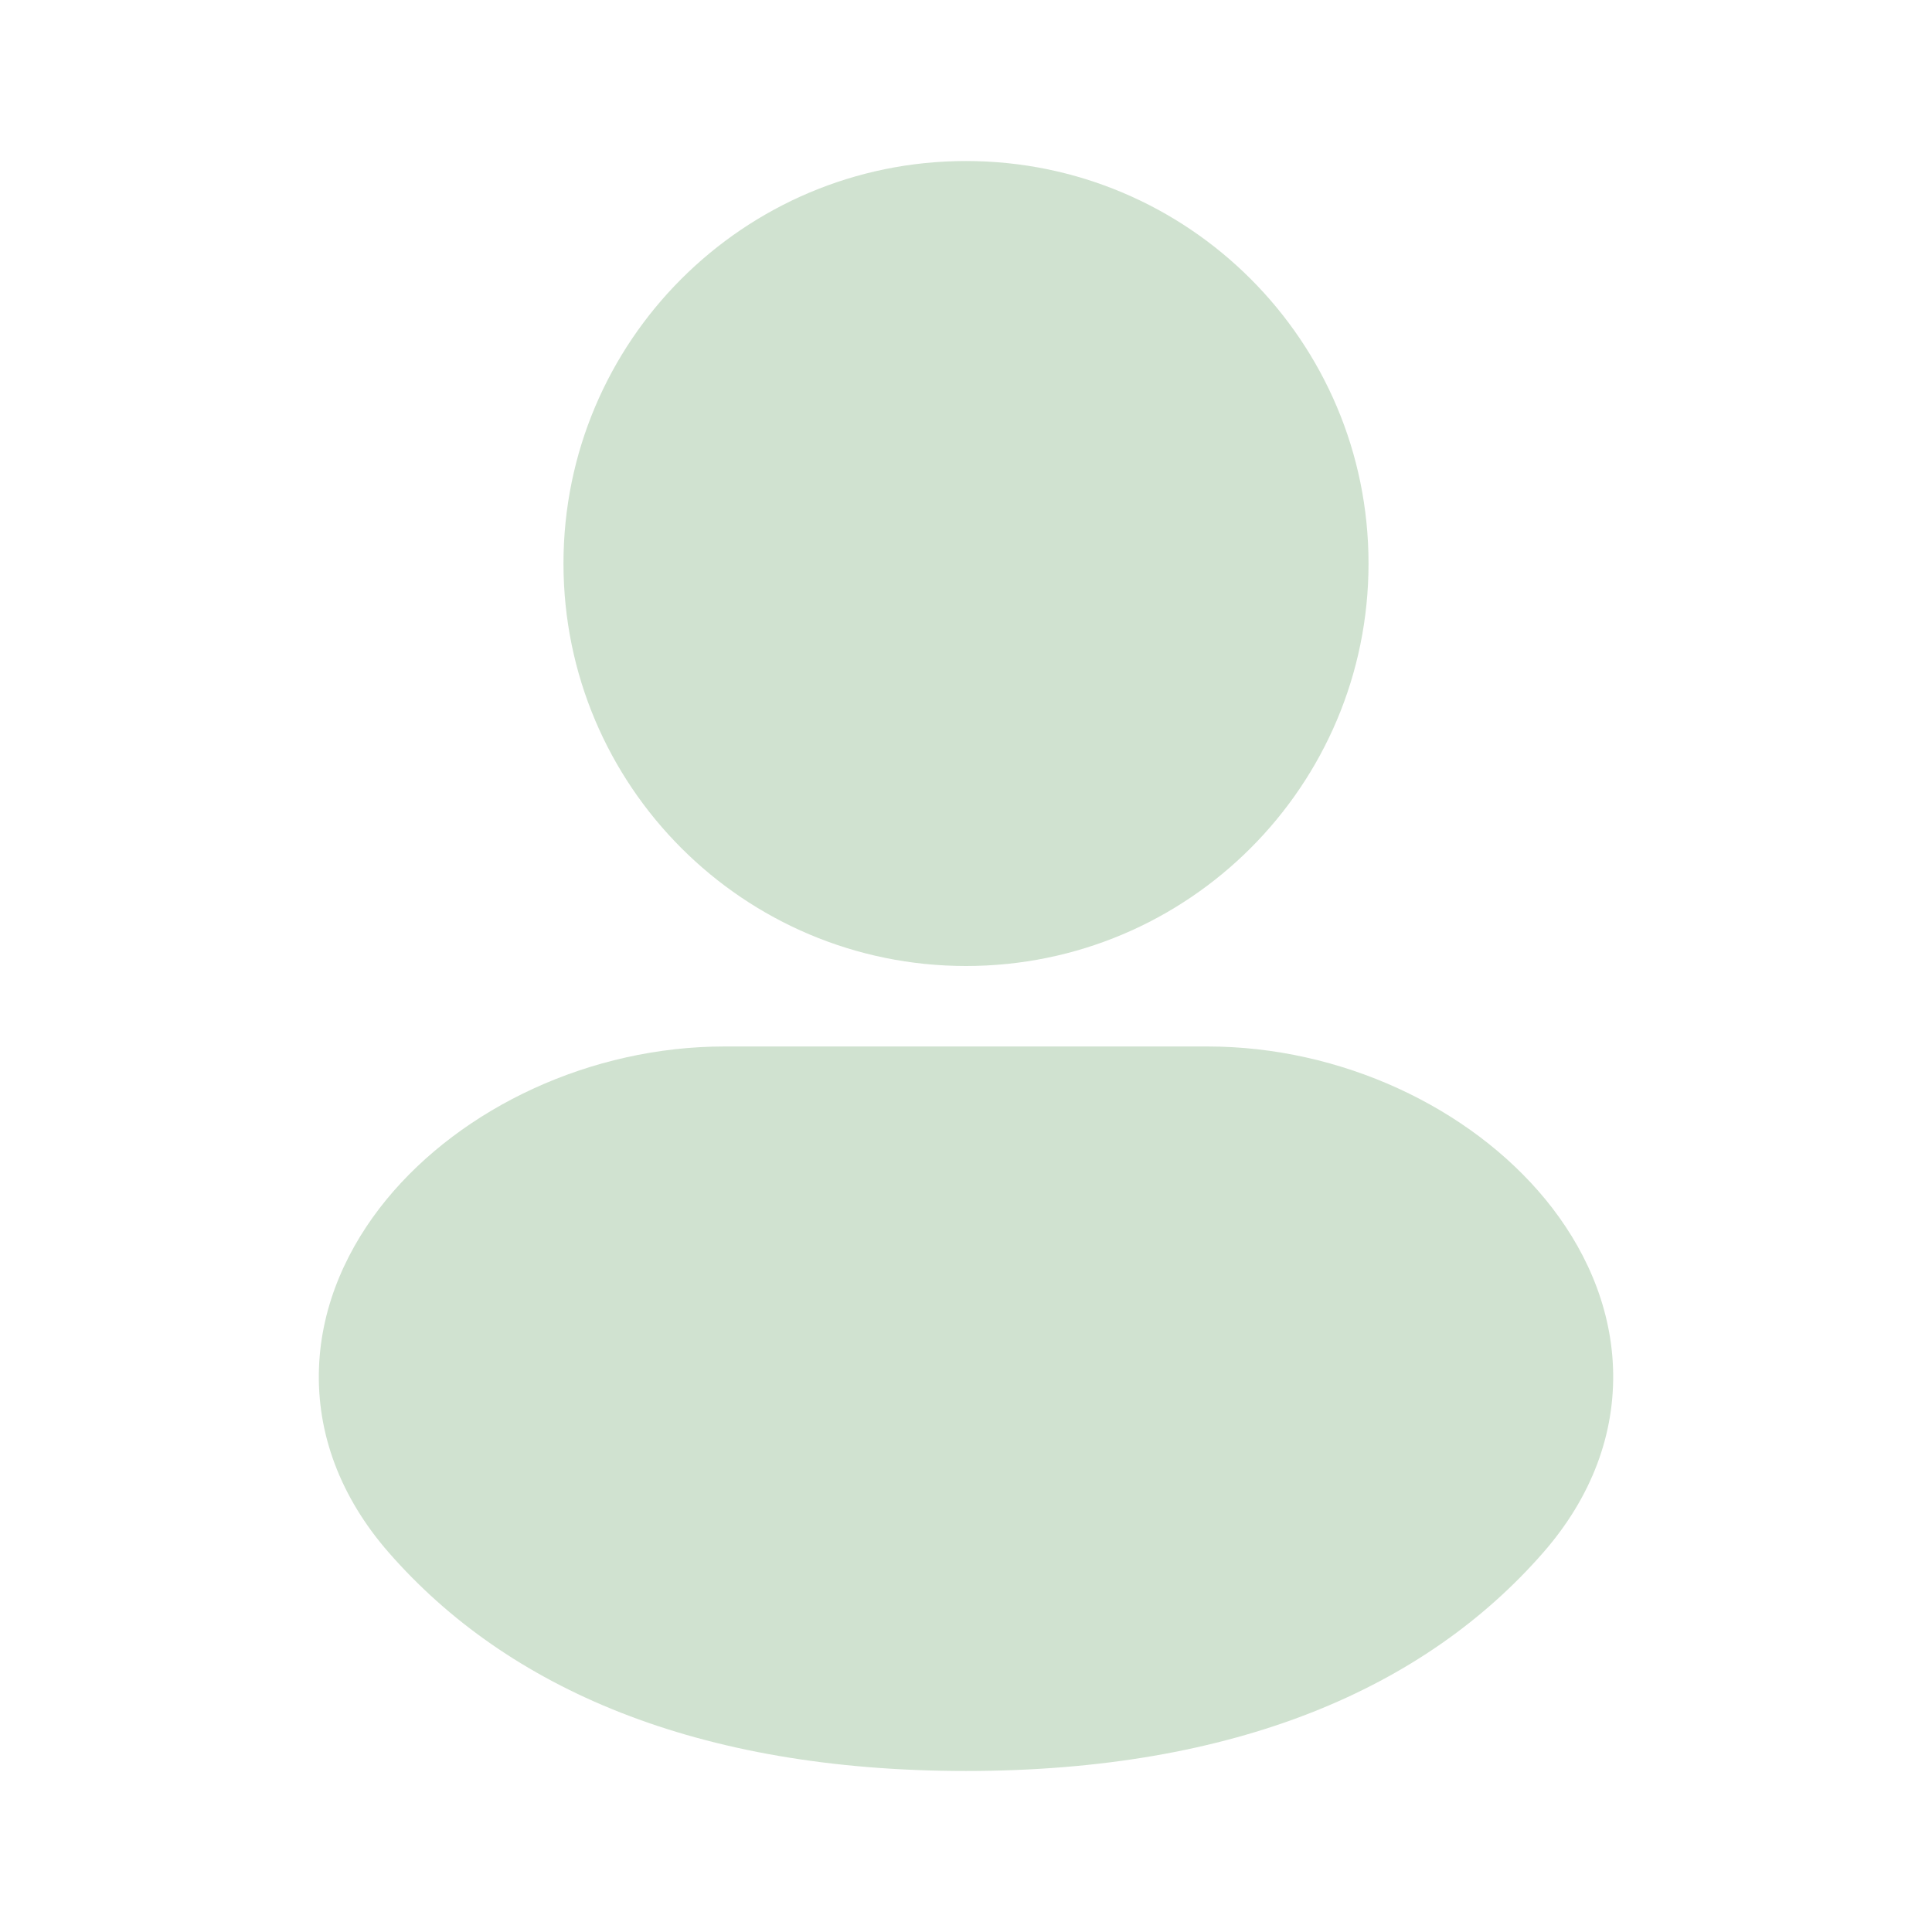
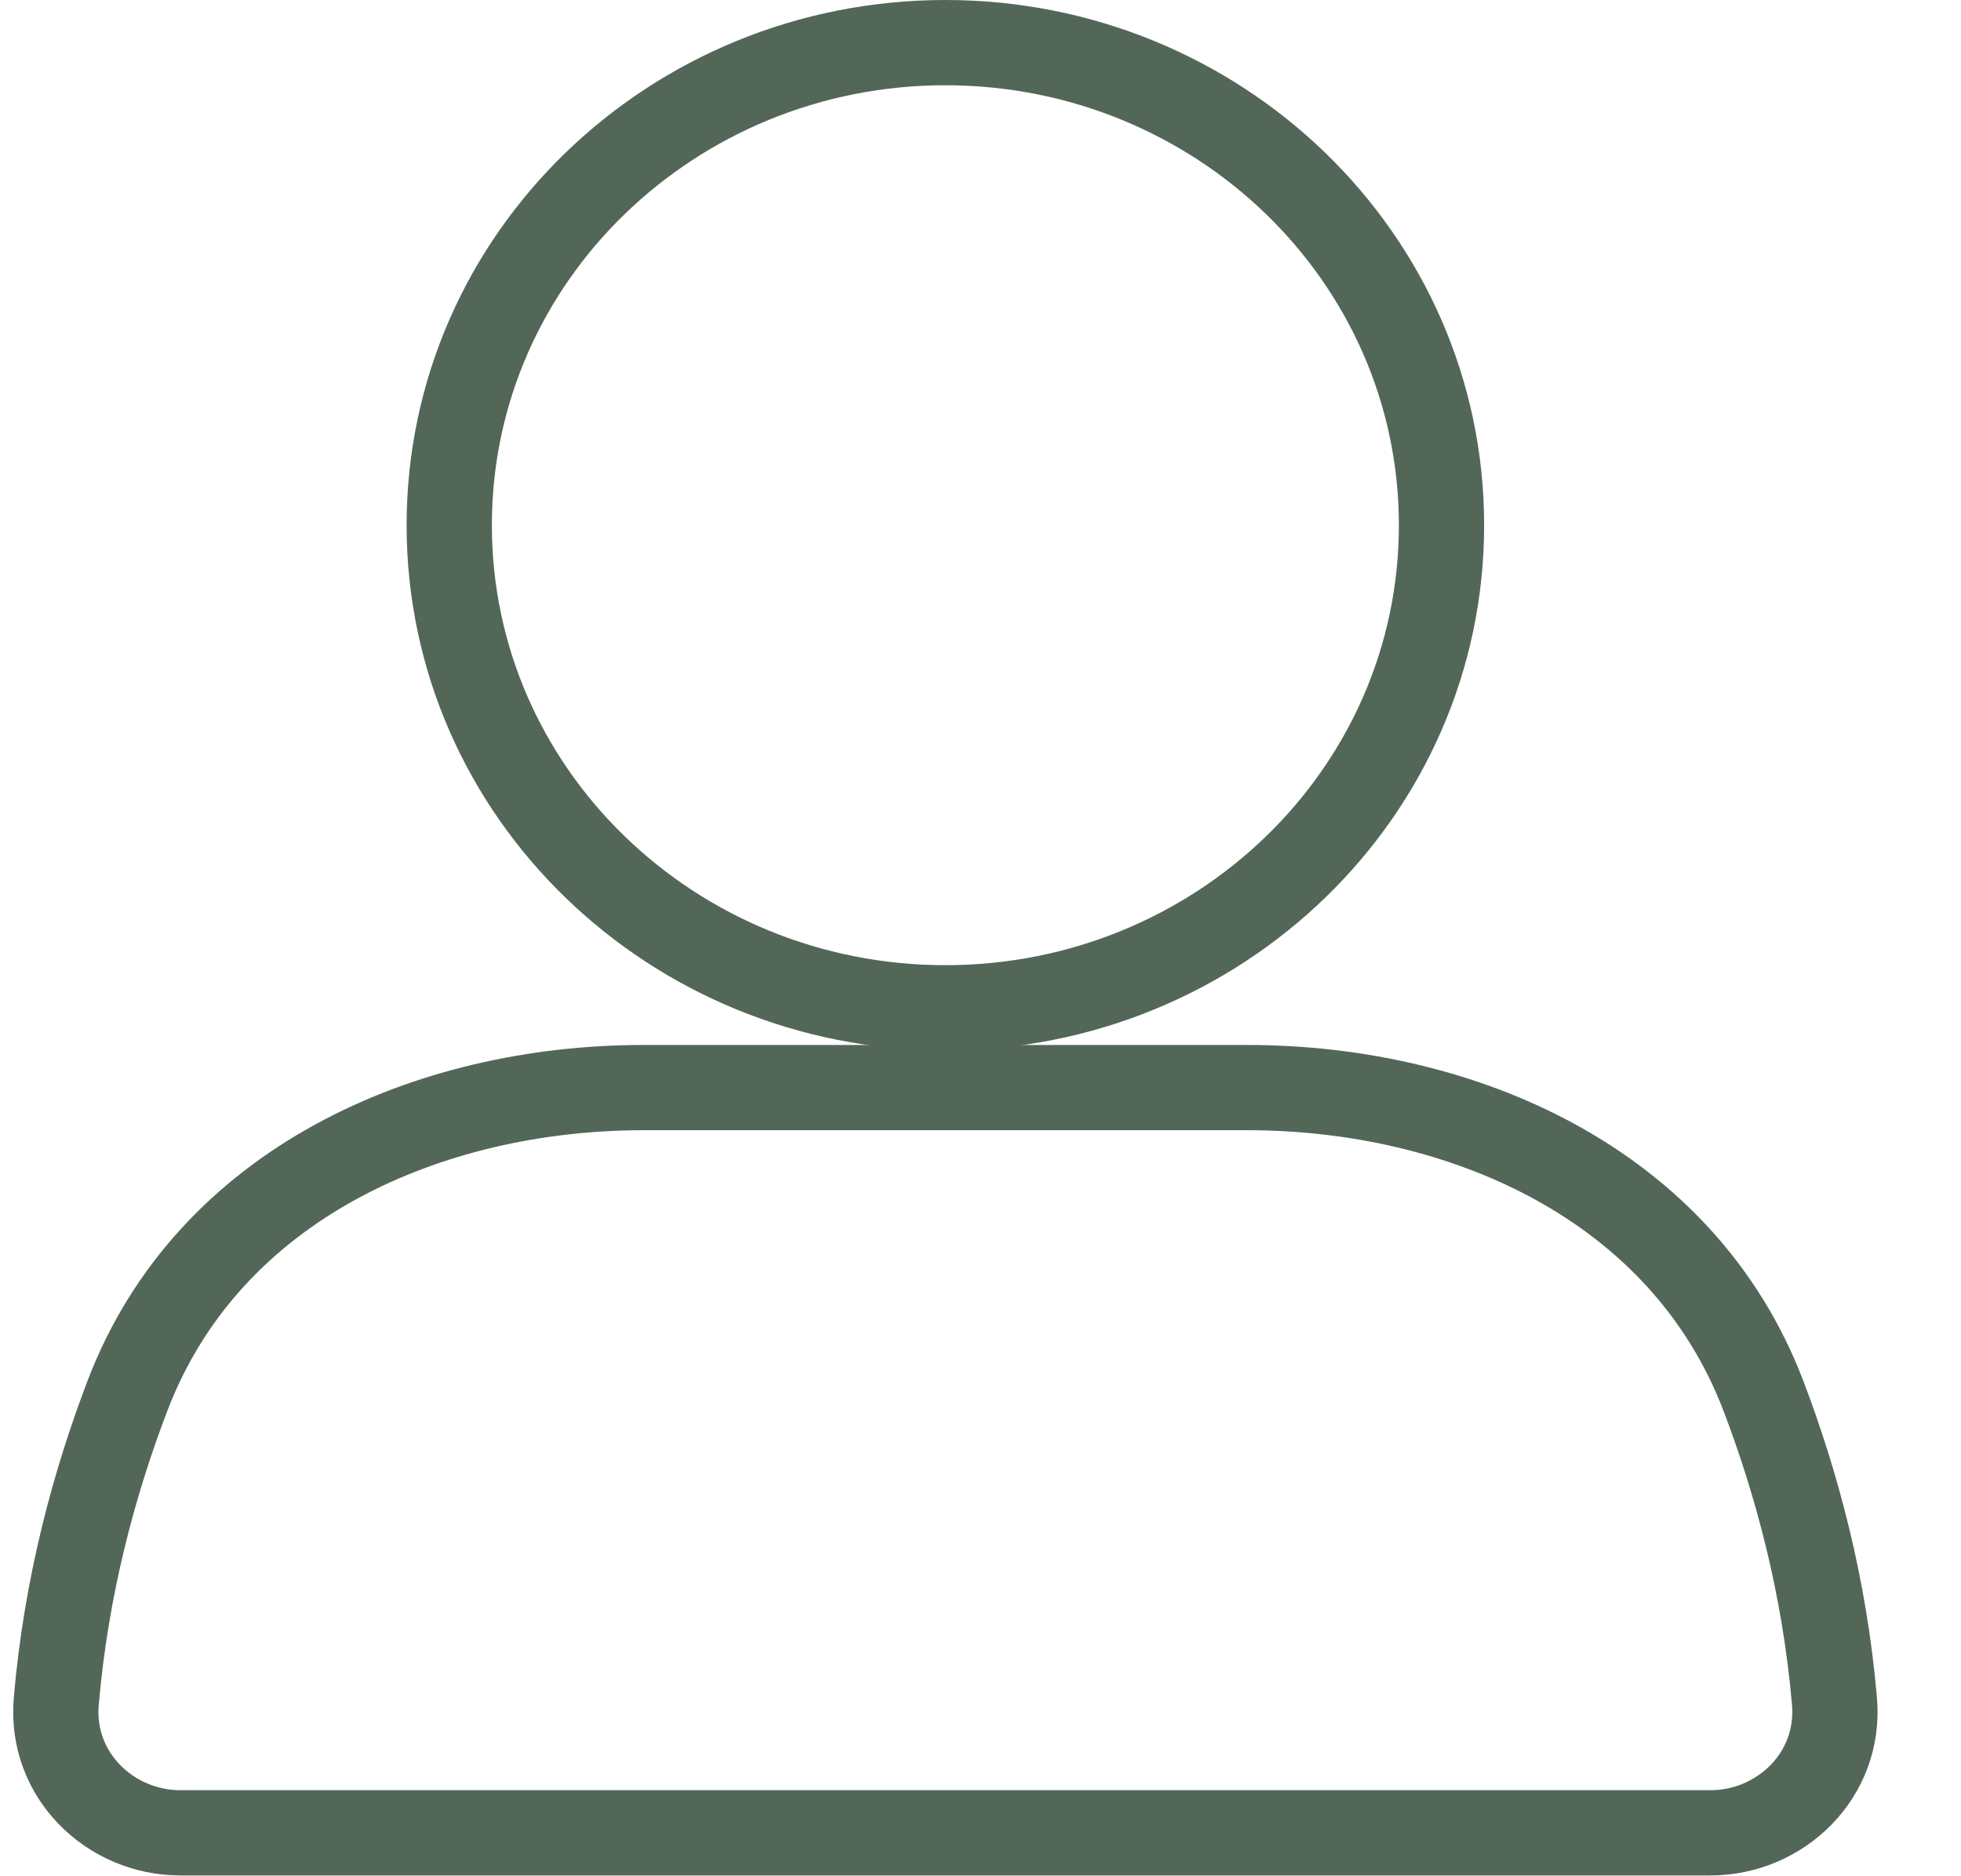
- <svg xmlns="http://www.w3.org/2000/svg" width="29" height="29" viewBox="0 0 29 29" fill="none">
-   <path fill-rule="evenodd" clip-rule="evenodd" d="M14.5 2.417C11.163 2.417 8.458 5.122 8.458 8.458C8.458 11.795 11.163 14.5 14.5 14.5C17.837 14.5 20.542 11.795 20.542 8.458C20.542 5.122 17.837 2.417 14.5 2.417Z" fill="#D0E2D0" />
-   <path fill-rule="evenodd" clip-rule="evenodd" d="M10.875 15.708C8.866 15.708 6.934 16.625 5.801 18.005C5.227 18.705 4.823 19.572 4.788 20.532C4.752 21.513 5.106 22.47 5.836 23.305C7.615 25.341 10.456 26.583 14.5 26.583C18.544 26.583 21.385 25.341 23.164 23.305C23.894 22.47 24.248 21.513 24.212 20.532C24.177 19.572 23.773 18.705 23.199 18.005C22.066 16.625 20.134 15.708 18.125 15.708H10.875Z" fill="#D0E2D0" />
+ <svg xmlns="http://www.w3.org/2000/svg" width="23" height="22" viewBox="0 0 23 22" fill="none">
+   <path d="M11.088 0.5C14.287 0.5 16.907 3.021 16.907 6.161C16.907 9.302 14.287 11.822 11.088 11.822C7.889 11.822 5.269 9.302 5.269 6.161C5.269 3.02 7.889 0.5 11.088 0.5Z" stroke="#536758" />
+   <path d="M14.629 12.758C17.138 12.758 19.729 13.877 20.682 16.373C21.071 17.393 21.4 18.606 21.516 19.957C21.591 20.828 20.878 21.5 20.061 21.5H2.115C1.298 21.5 0.585 20.828 0.66 19.957C0.776 18.606 1.105 17.393 1.495 16.373C2.447 13.877 5.038 12.758 7.547 12.758H14.629Z" stroke="#536758" />
</svg>
